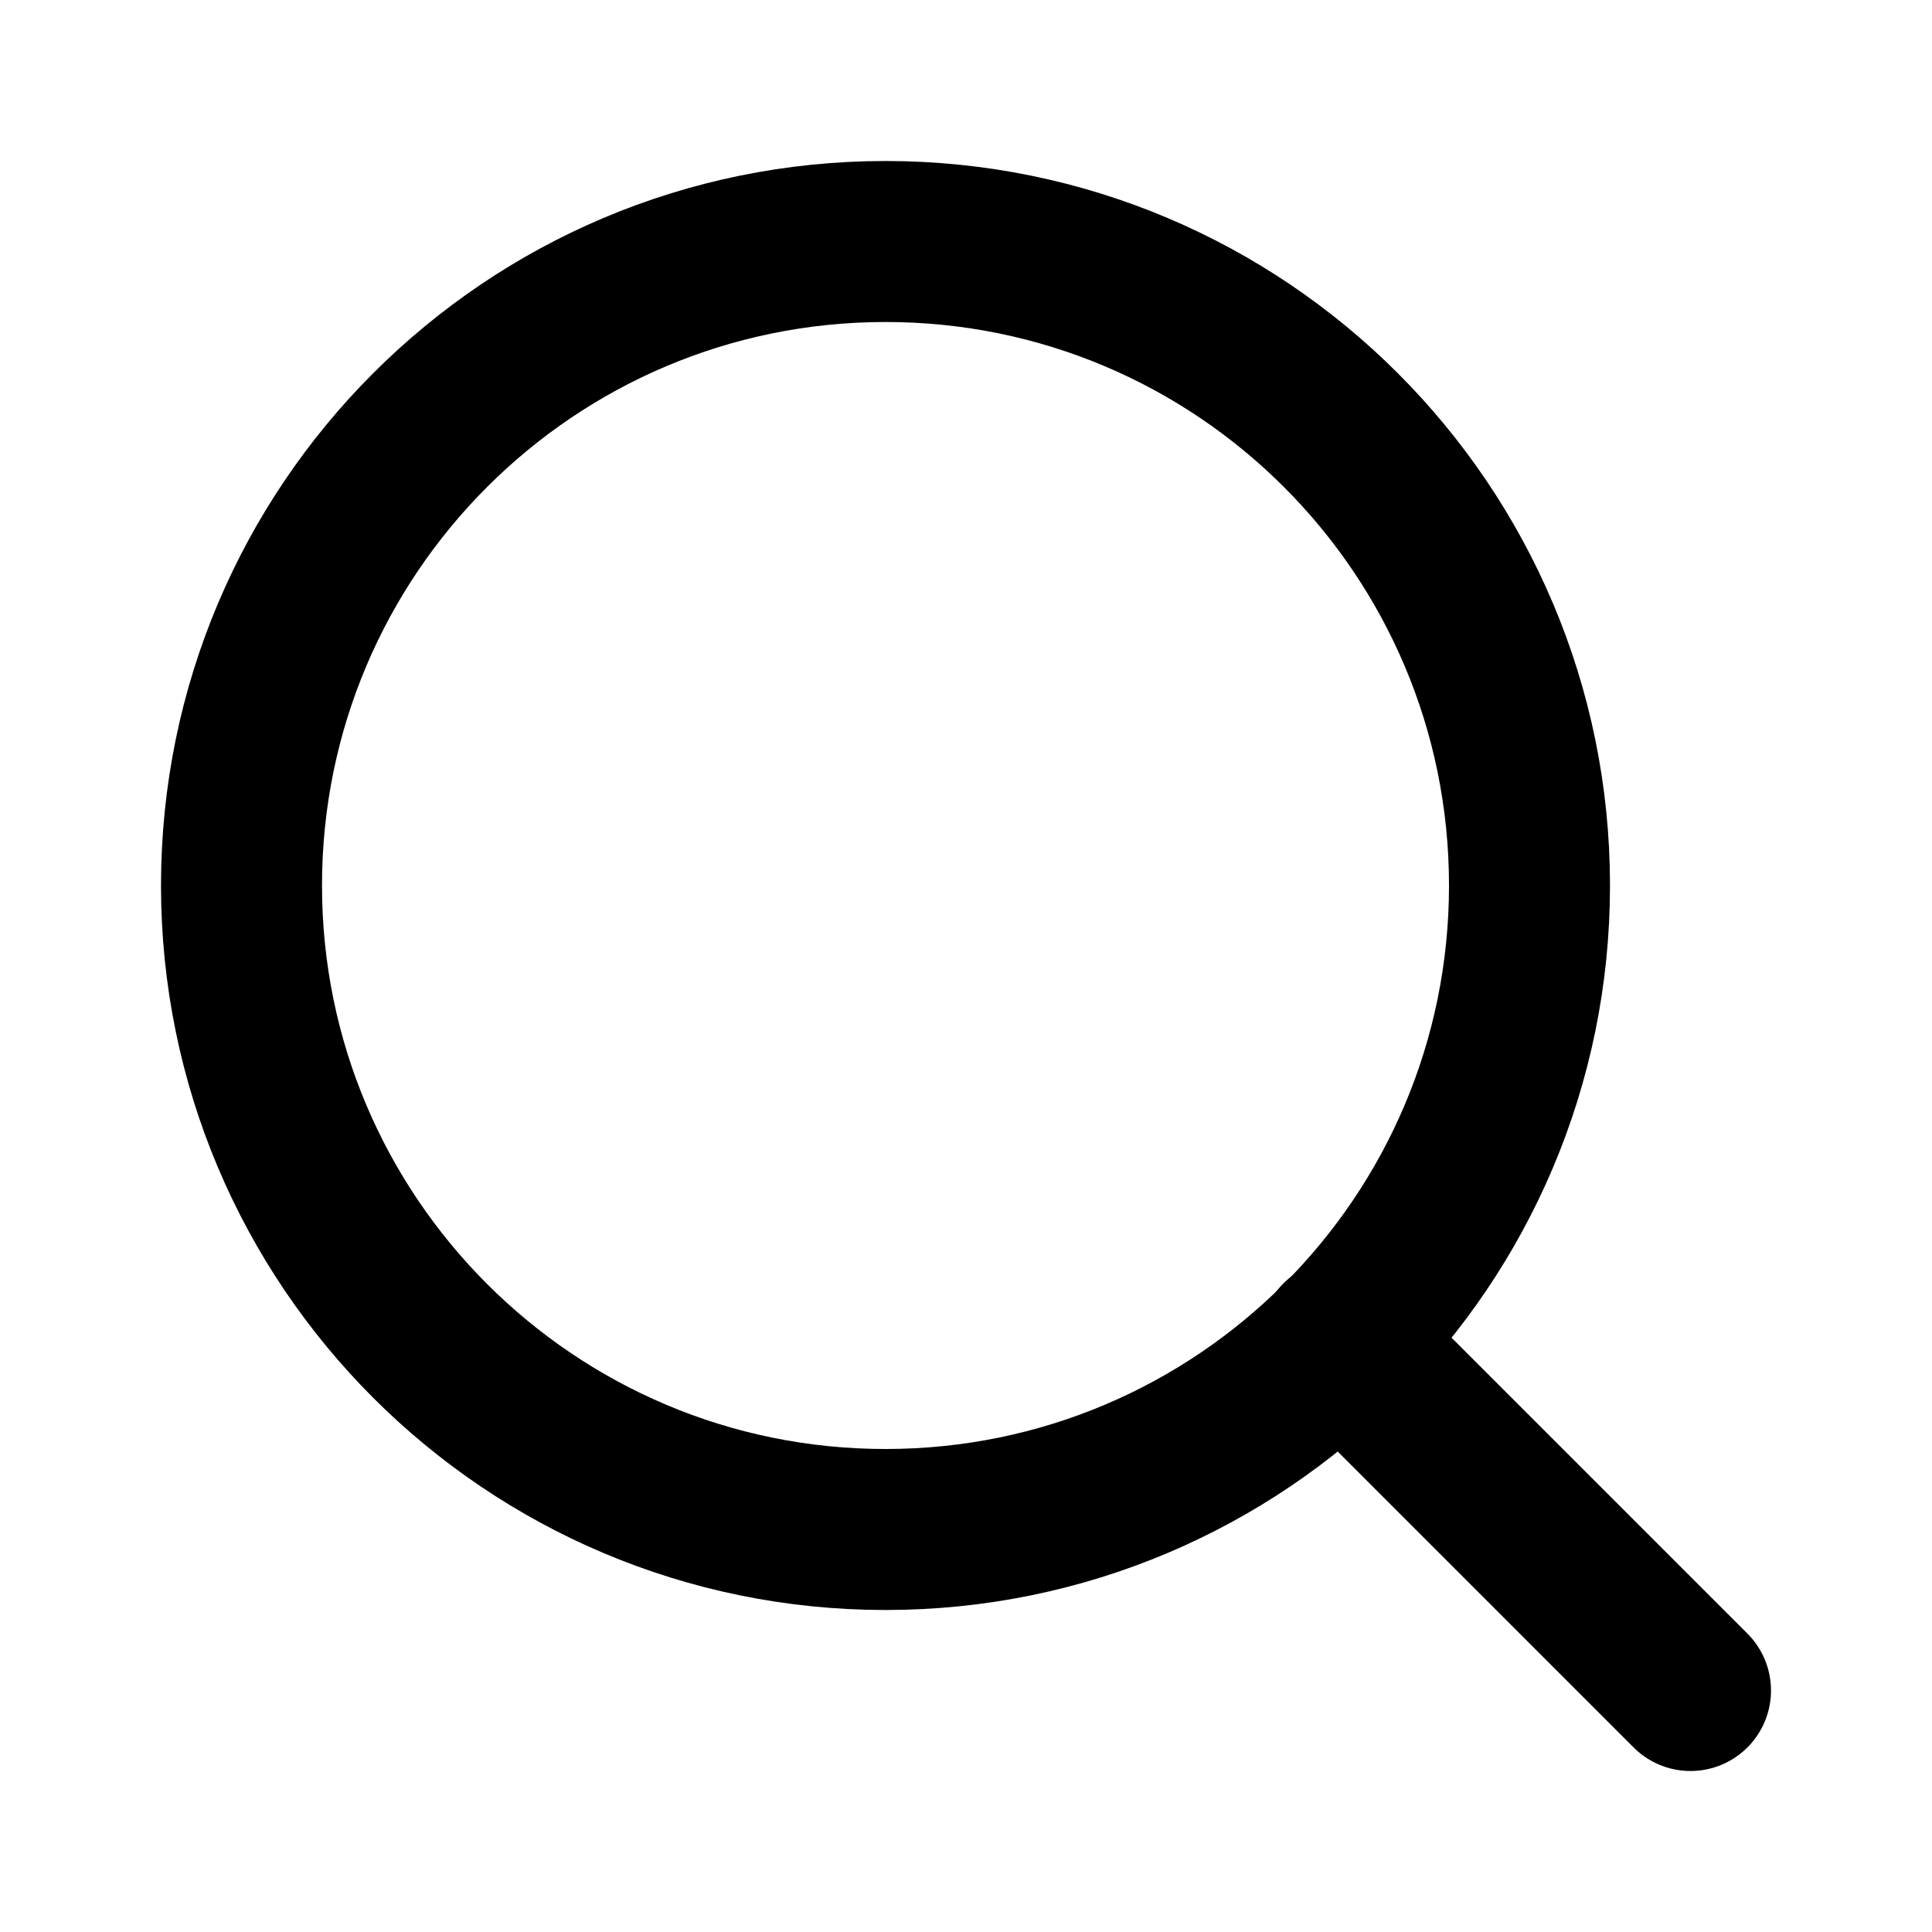
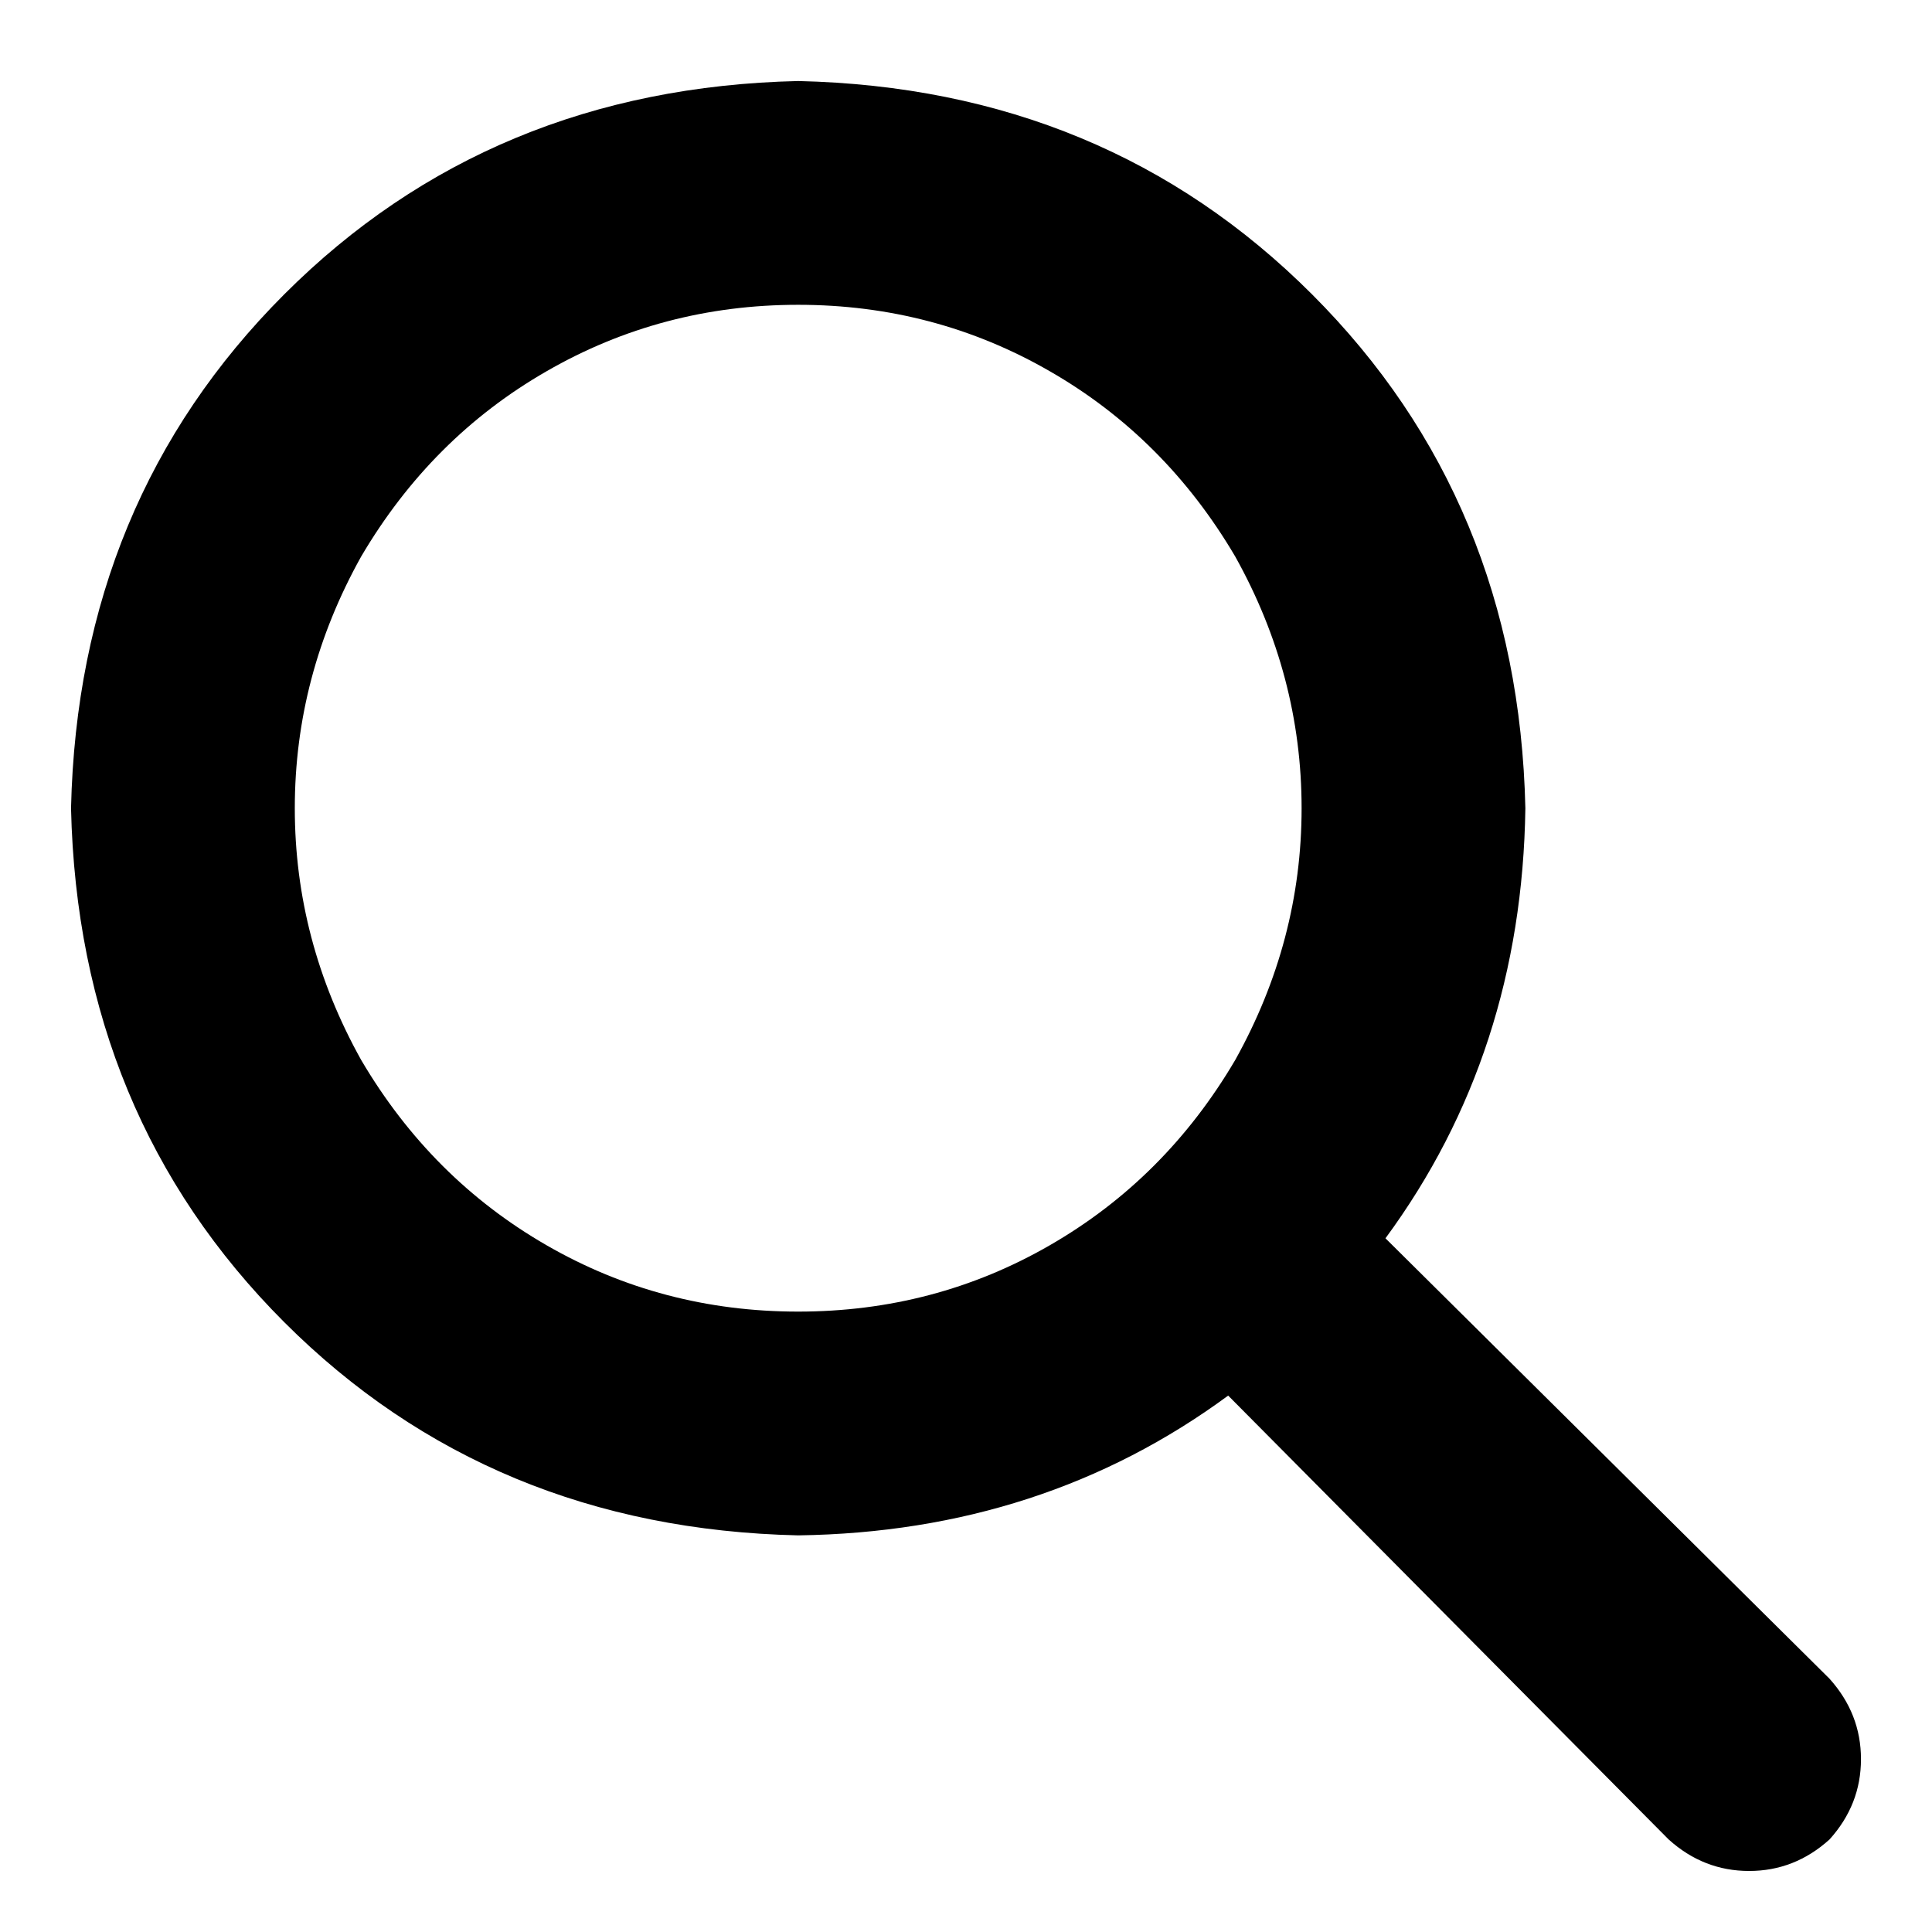
- <svg xmlns="http://www.w3.org/2000/svg" width="24" height="24" viewBox="0 0 24 24" fill="none" stroke="currentColor" stroke-width="2" stroke-linecap="round" stroke-linejoin="round" class="feather feather-search">
-   <circle cx="11" cy="11" r="8" />
-   <line x1="21" y1="21" x2="16.65" y2="16.65" />
+ <svg xmlns="http://www.w3.org/2000/svg" width="17" height="17" viewBox="0 0 17 17" fill="none">
+   <path d="M13.422 7.112C13.401 8.547 12.991 9.809 12.191 10.896L16.098 14.771C16.283 14.977 16.375 15.212 16.375 15.479C16.375 15.746 16.283 15.981 16.098 16.186C15.893 16.371 15.657 16.463 15.391 16.463C15.124 16.463 14.888 16.371 14.683 16.186L10.807 12.28C9.72 13.08 8.459 13.49 7.023 13.51C5.219 13.469 3.711 12.844 2.501 11.634C1.292 10.424 0.666 8.916 0.625 7.112C0.666 5.307 1.292 3.8 2.501 2.59C3.711 1.38 5.219 0.754 7.023 0.713C8.828 0.754 10.335 1.38 11.545 2.59C12.755 3.8 13.381 5.307 13.422 7.112ZM7.023 11.541C7.823 11.541 8.562 11.347 9.238 10.957C9.915 10.567 10.459 10.024 10.869 9.327C11.258 8.629 11.453 7.891 11.453 7.112C11.453 6.333 11.258 5.594 10.869 4.897C10.459 4.2 9.915 3.656 9.238 3.267C8.562 2.877 7.823 2.682 7.023 2.682C6.224 2.682 5.485 2.877 4.809 3.267C4.132 3.656 3.588 4.2 3.178 4.897C2.789 5.594 2.594 6.333 2.594 7.112C2.594 7.891 2.789 8.629 3.178 9.327C3.588 10.024 4.132 10.567 4.809 10.957C5.485 11.347 6.224 11.541 7.023 11.541Z" fill="currentColor" />
</svg>
